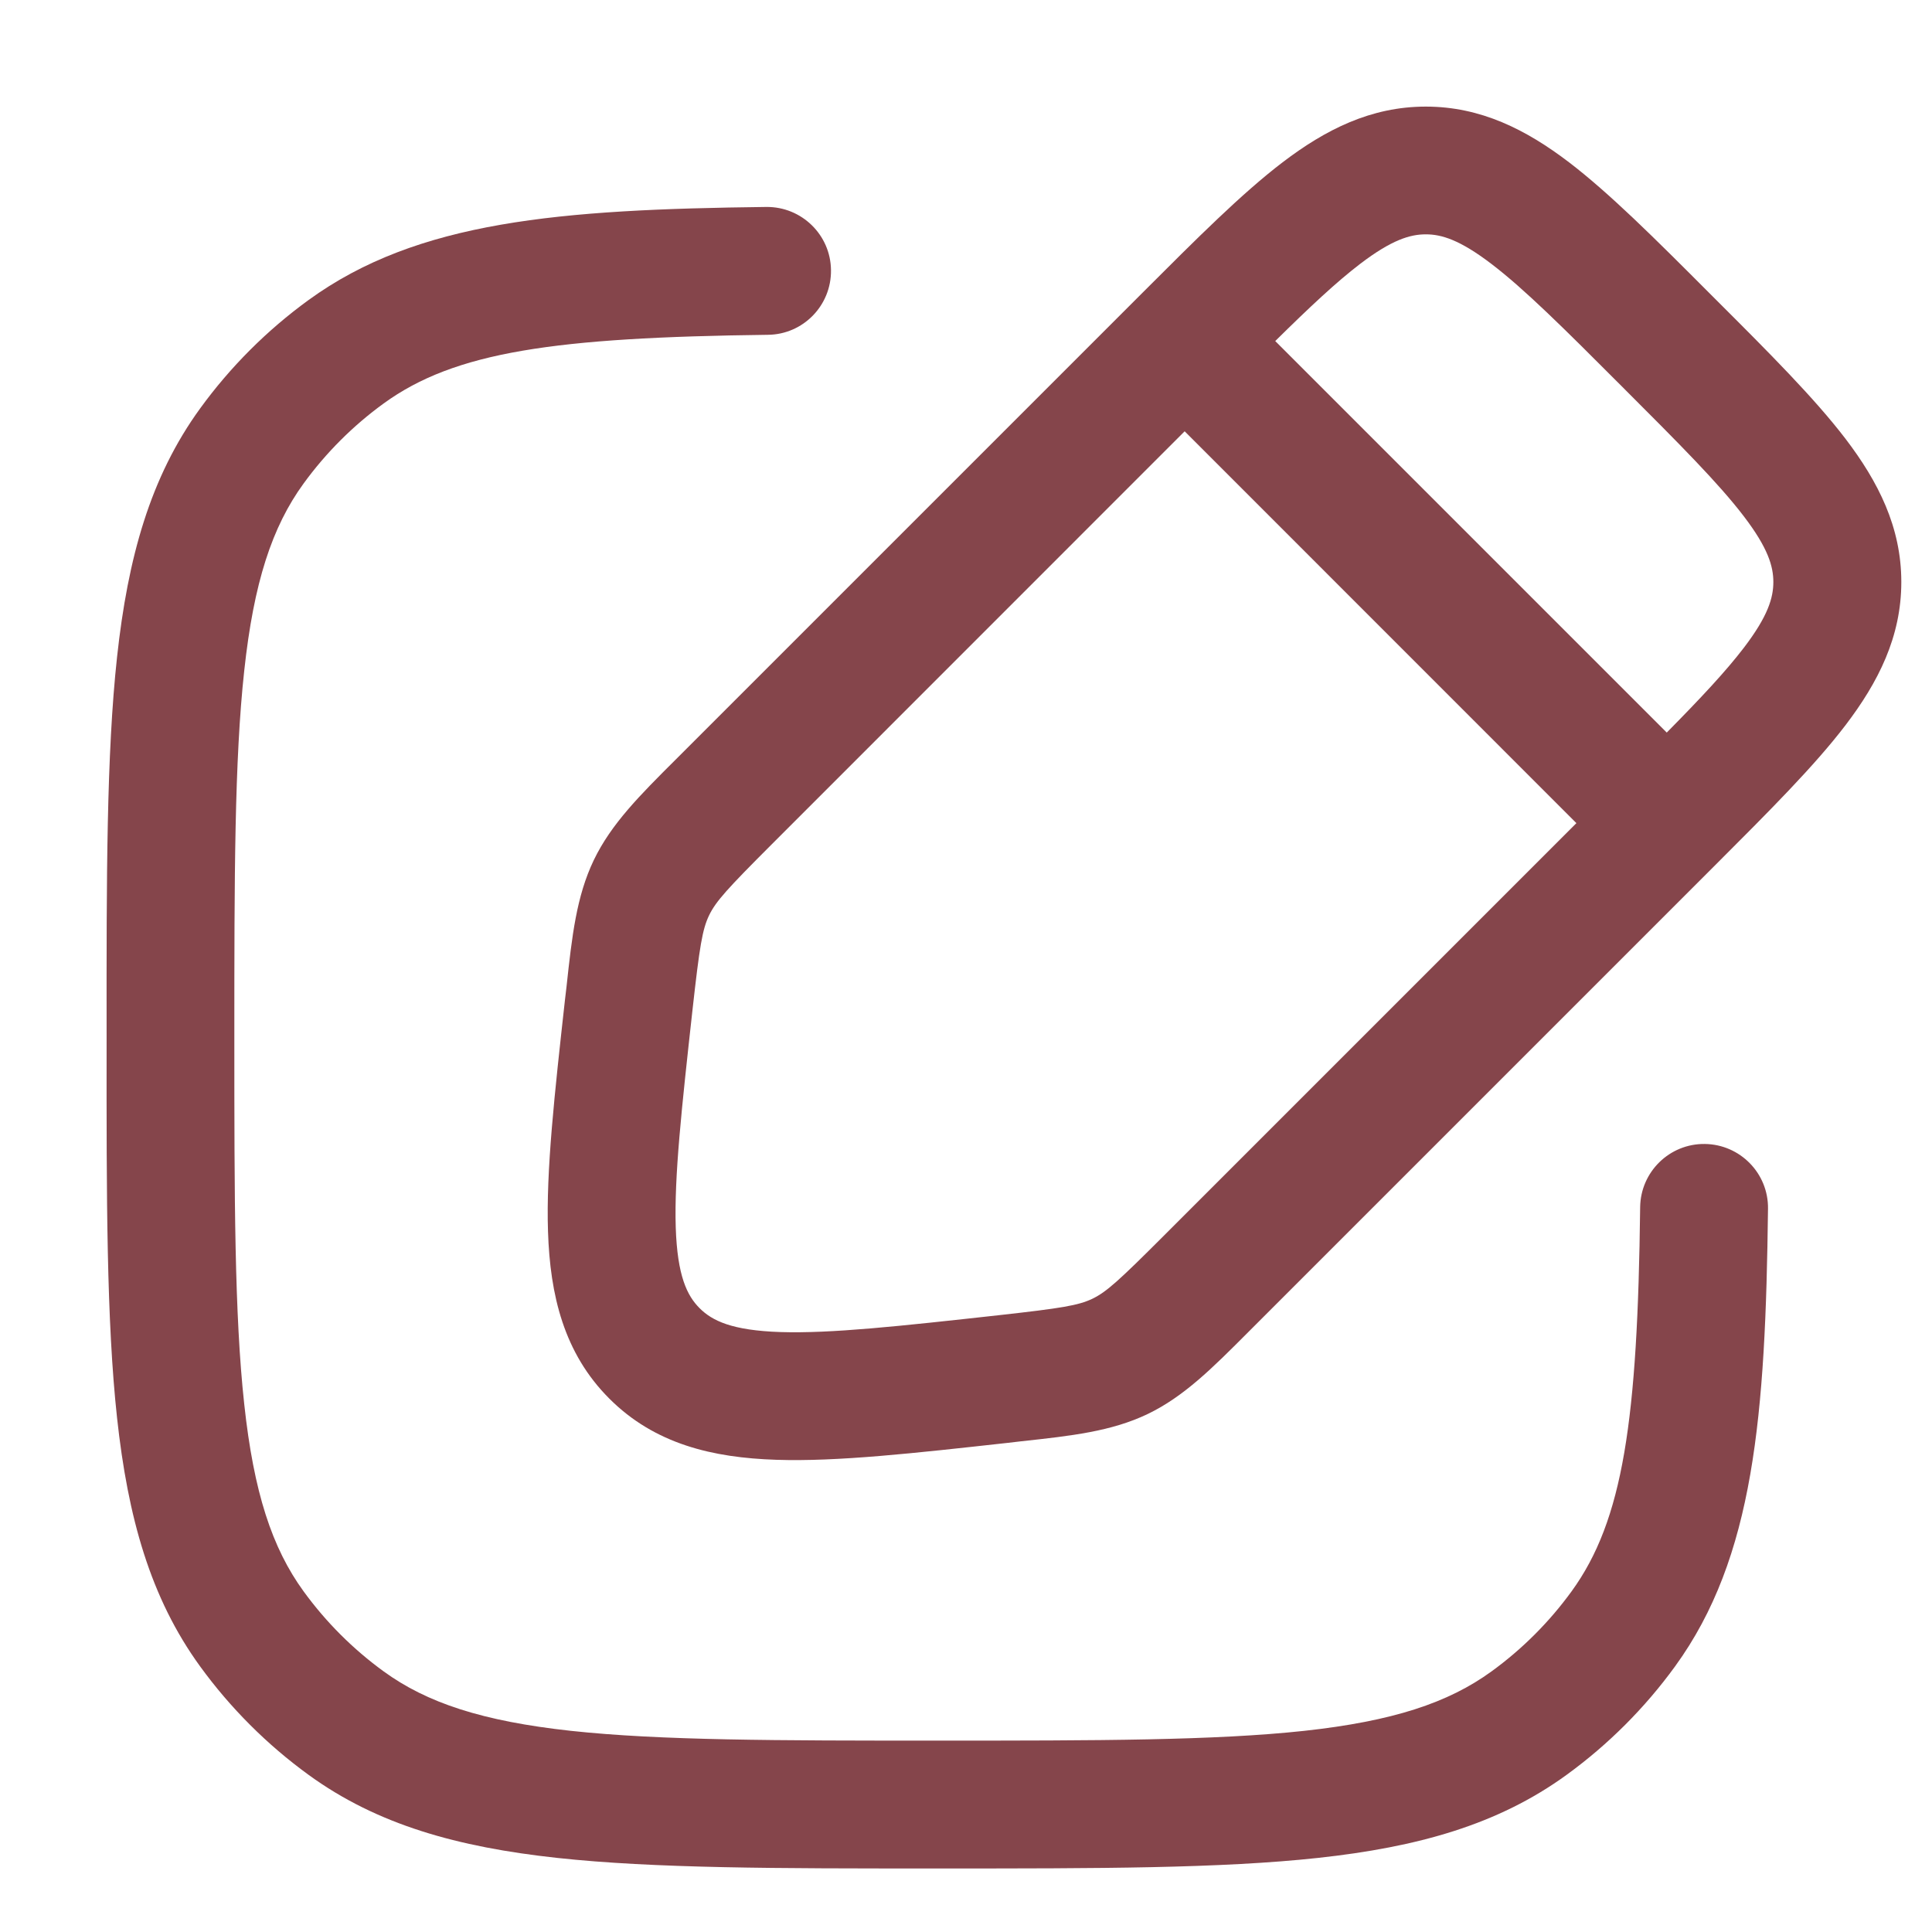
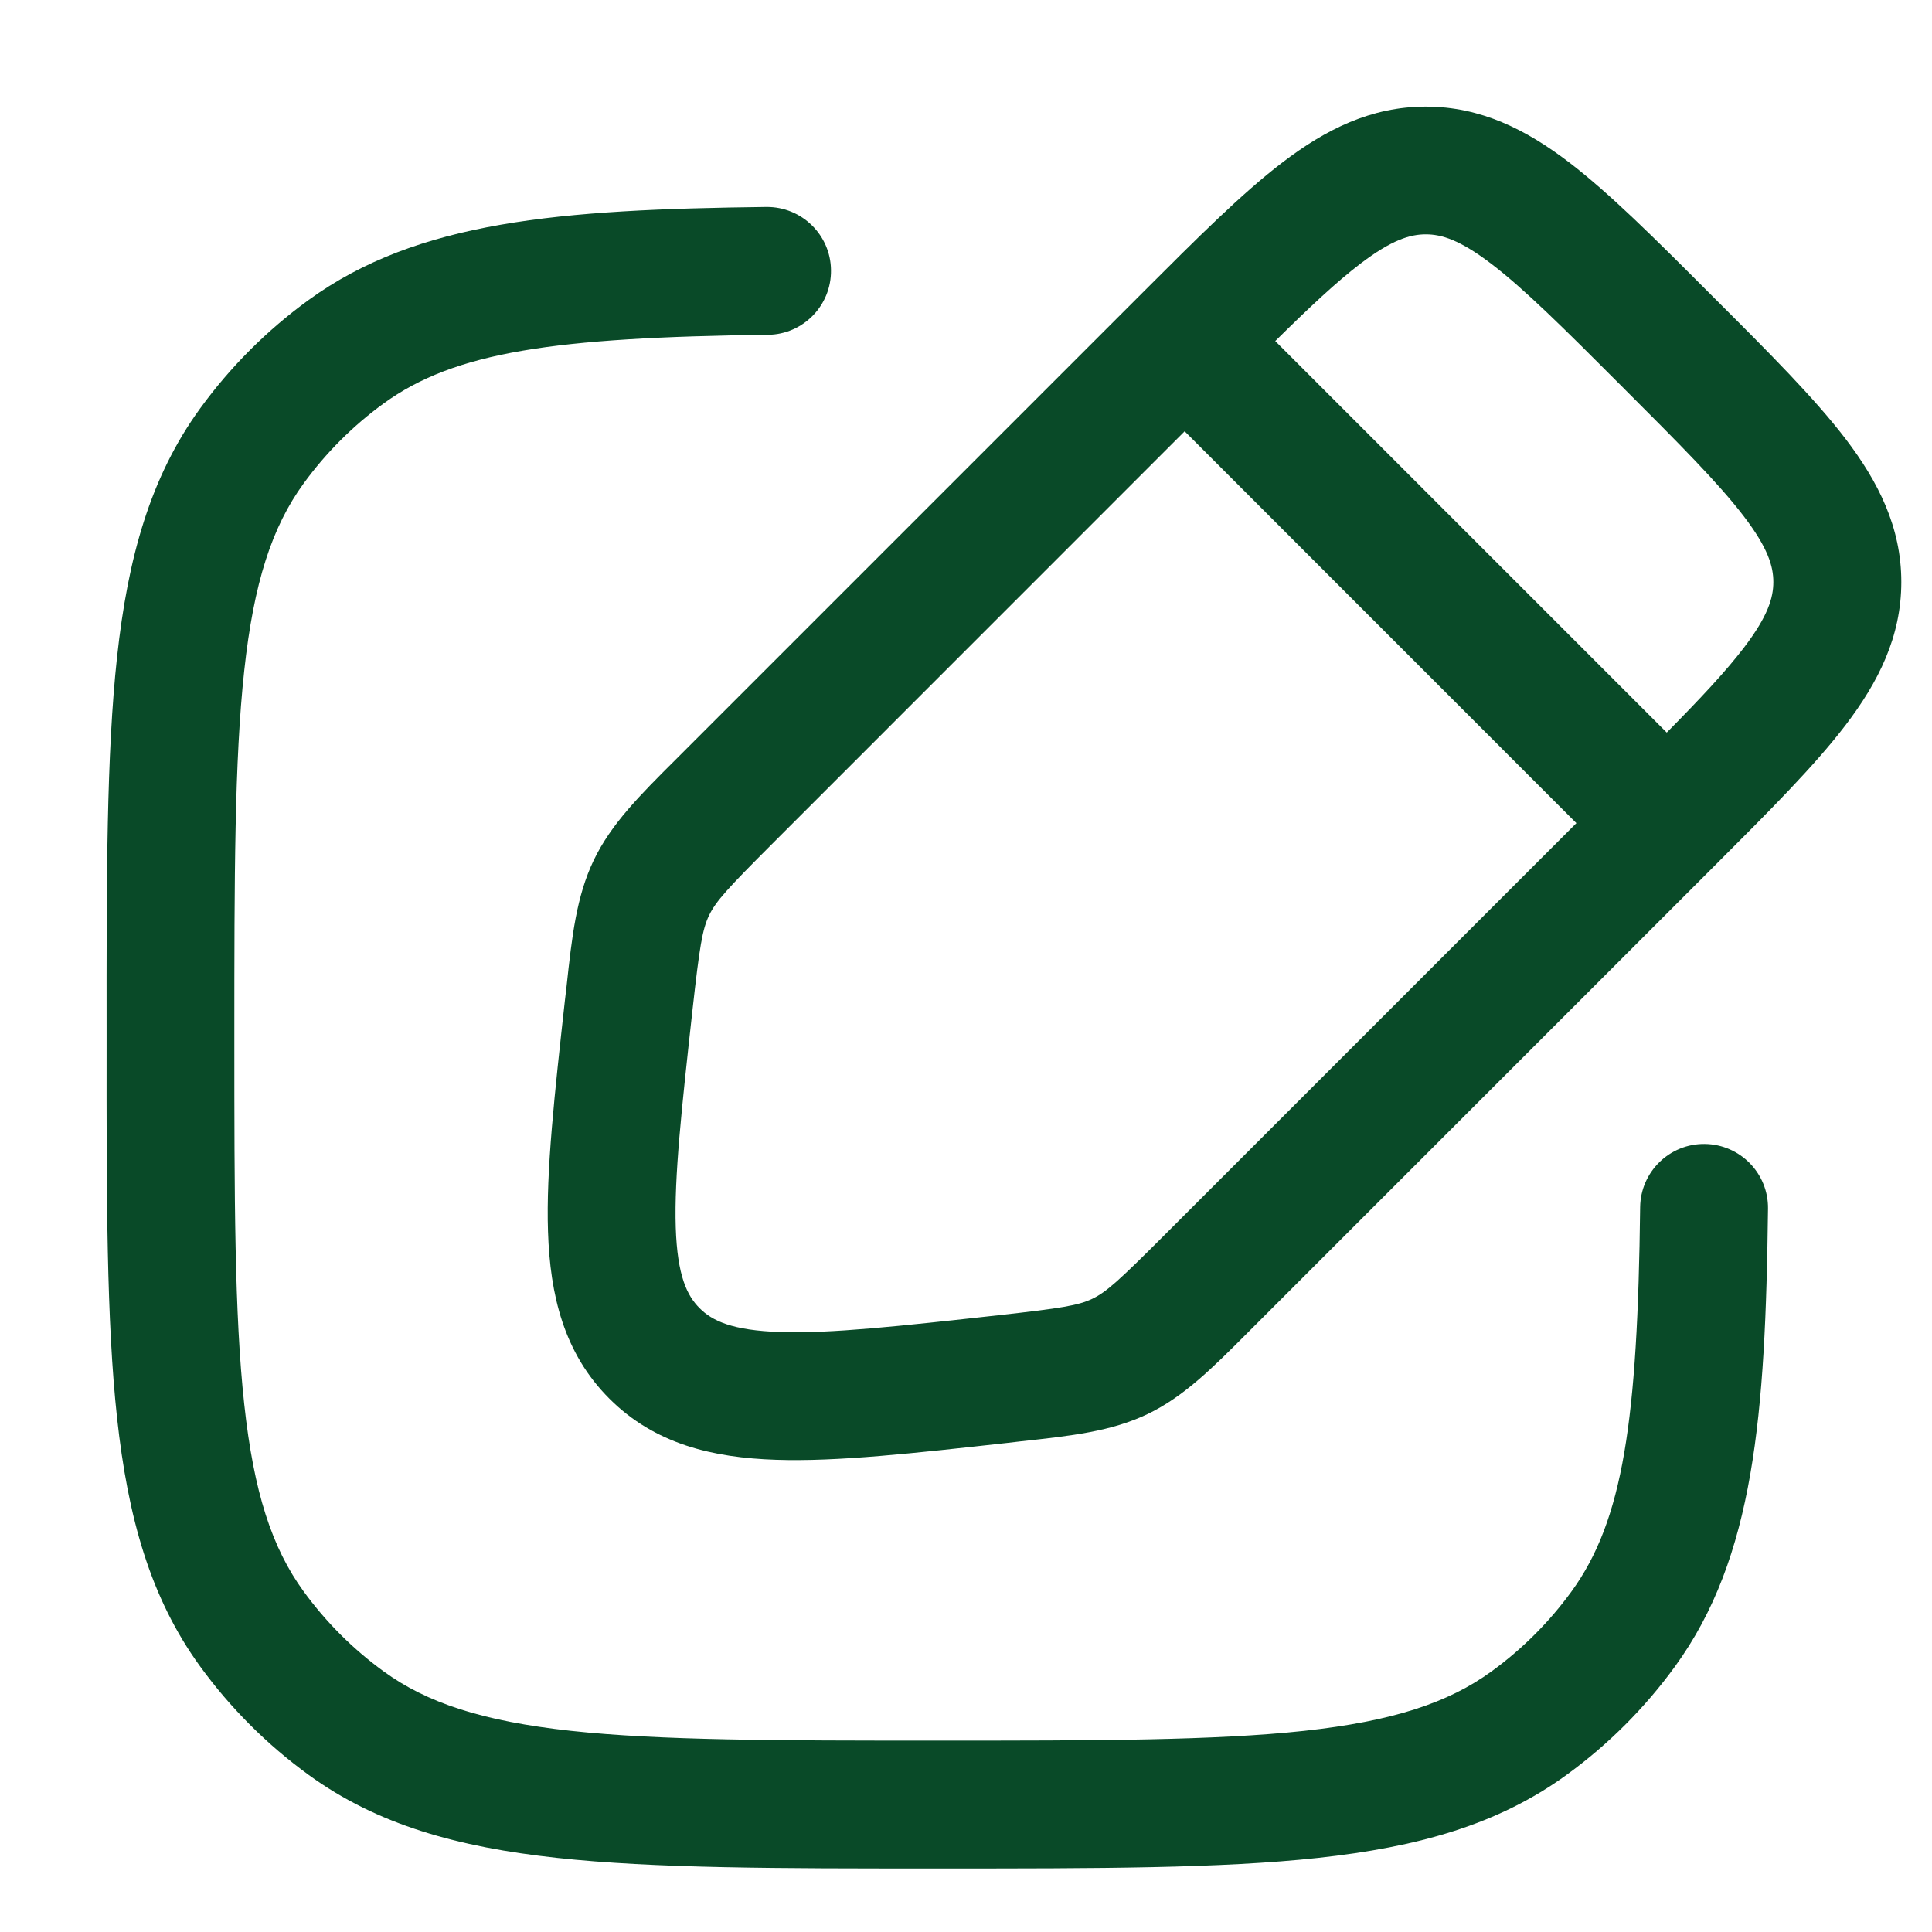
<svg xmlns="http://www.w3.org/2000/svg" width="17" height="17" viewBox="0 0 17 17" fill="none">
  <g id="Edit Square">
    <g id="Vector">
-       <path fill-rule="evenodd" clip-rule="evenodd" d="M12.546 0.938C12.063 0.938 11.664 1.14 11.286 1.428C10.928 1.701 10.531 2.098 10.054 2.575L5.944 6.685C5.628 7 5.378 7.25 5.225 7.568C5.072 7.887 5.033 8.237 4.985 8.681L4.971 8.8C4.88 9.623 4.804 10.302 4.822 10.836C4.84 11.395 4.961 11.906 5.361 12.306C5.761 12.707 6.272 12.827 6.831 12.845C7.366 12.863 8.044 12.787 8.867 12.696L8.987 12.682C9.43 12.634 9.78 12.595 10.099 12.442C10.417 12.289 10.667 12.039 10.982 11.723L15.092 7.613C15.569 7.136 15.966 6.739 16.239 6.381C16.527 6.003 16.73 5.604 16.73 5.121C16.73 4.638 16.527 4.239 16.239 3.861C15.966 3.504 15.569 3.106 15.092 2.63L15.037 2.575C14.561 2.098 14.163 1.701 13.806 1.428C13.428 1.14 13.029 0.938 12.546 0.938ZM14.666 6.446L11.221 3.001C11.525 2.701 11.76 2.481 11.968 2.322C12.246 2.11 12.408 2.062 12.546 2.062C12.684 2.062 12.845 2.11 13.123 2.322C13.414 2.544 13.758 2.886 14.269 3.398C14.78 3.909 15.123 4.253 15.345 4.544C15.557 4.822 15.604 4.983 15.604 5.121C15.604 5.26 15.557 5.421 15.345 5.699C15.186 5.907 14.966 6.142 14.666 6.446ZM10.424 3.795L13.871 7.243L10.24 10.874C9.845 11.269 9.736 11.368 9.612 11.428C9.488 11.487 9.342 11.511 8.786 11.573C7.909 11.67 7.311 11.735 6.868 11.721C6.439 11.707 6.266 11.621 6.156 11.511C6.046 11.401 5.96 11.228 5.946 10.8C5.932 10.356 5.997 9.758 6.094 8.881C6.156 8.325 6.18 8.179 6.239 8.055C6.299 7.931 6.398 7.822 6.793 7.427L10.424 3.795Z" fill="#85454B" />
-       <path d="M6.757 2.946C7.067 2.943 7.316 2.688 7.312 2.377C7.309 2.067 7.054 1.818 6.743 1.821C4.923 1.843 3.674 1.943 2.715 2.64C2.349 2.906 2.027 3.228 1.761 3.594C1.322 4.198 1.125 4.907 1.03 5.781C0.937 6.637 0.937 7.717 0.938 9.095V9.162C0.937 10.54 0.937 11.62 1.03 12.476C1.125 13.35 1.322 14.059 1.761 14.663C2.027 15.029 2.349 15.351 2.715 15.617C3.32 16.057 4.028 16.253 4.902 16.348C5.759 16.441 6.839 16.441 8.216 16.441H8.284C9.661 16.441 10.741 16.441 11.598 16.348C12.472 16.253 13.18 16.057 13.785 15.617C14.151 15.351 14.473 15.029 14.739 14.663C15.436 13.704 15.535 12.455 15.557 10.635C15.561 10.325 15.312 10.07 15.001 10.066C14.691 10.062 14.436 10.311 14.432 10.622C14.41 12.497 14.283 13.376 13.829 14.002C13.632 14.273 13.394 14.511 13.124 14.707C12.743 14.984 12.255 15.145 11.476 15.23C10.688 15.315 9.669 15.316 8.25 15.316C6.831 15.316 5.812 15.315 5.024 15.23C4.245 15.145 3.757 14.984 3.376 14.707C3.106 14.511 2.868 14.273 2.671 14.002C2.394 13.621 2.233 13.133 2.149 12.355C2.063 11.566 2.062 10.547 2.062 9.128C2.062 7.71 2.063 6.691 2.149 5.902C2.233 5.124 2.394 4.636 2.671 4.255C2.868 3.984 3.106 3.746 3.376 3.55C4.002 3.095 4.881 2.969 6.757 2.946Z" fill="#85454B" />
+       <path fill-rule="evenodd" clip-rule="evenodd" d="M12.546 0.938C12.063 0.938 11.664 1.14 11.286 1.428C10.928 1.701 10.531 2.098 10.054 2.575L5.944 6.685C5.628 7 5.378 7.25 5.225 7.568C5.072 7.887 5.033 8.237 4.985 8.681L4.971 8.8C4.88 9.623 4.804 10.302 4.822 10.836C4.84 11.395 4.961 11.906 5.361 12.306C5.761 12.707 6.272 12.827 6.831 12.845C7.366 12.863 8.044 12.787 8.867 12.696L8.987 12.682C9.43 12.634 9.78 12.595 10.099 12.442C10.417 12.289 10.667 12.039 10.982 11.723L15.092 7.613C15.569 7.136 15.966 6.739 16.239 6.381C16.527 6.003 16.73 5.604 16.73 5.121C16.73 4.638 16.527 4.239 16.239 3.861C15.966 3.504 15.569 3.106 15.092 2.63L15.037 2.575C14.561 2.098 14.163 1.701 13.806 1.428C13.428 1.14 13.029 0.938 12.546 0.938ZM14.666 6.446L11.221 3.001C11.525 2.701 11.76 2.481 11.968 2.322C12.246 2.11 12.408 2.062 12.546 2.062C12.684 2.062 12.845 2.11 13.123 2.322C13.414 2.544 13.758 2.886 14.269 3.398C14.78 3.909 15.123 4.253 15.345 4.544C15.557 4.822 15.604 4.983 15.604 5.121C15.604 5.26 15.557 5.421 15.345 5.699C15.186 5.907 14.966 6.142 14.666 6.446ZM10.424 3.795L13.871 7.243L10.24 10.874C9.845 11.269 9.736 11.368 9.612 11.428C9.488 11.487 9.342 11.511 8.786 11.573C7.909 11.67 7.311 11.735 6.868 11.721C6.439 11.707 6.266 11.621 6.156 11.511C6.046 11.401 5.96 11.228 5.946 10.8C5.932 10.356 5.997 9.758 6.094 8.881C6.156 8.325 6.18 8.179 6.239 8.055C6.299 7.931 6.398 7.822 6.793 7.427L10.424 3.795Z" fill="#094A28" />
+       <path d="M6.757 2.946C7.067 2.943 7.316 2.688 7.312 2.377C7.309 2.067 7.054 1.818 6.743 1.821C4.923 1.843 3.674 1.943 2.715 2.64C2.349 2.906 2.027 3.228 1.761 3.594C1.322 4.198 1.125 4.907 1.03 5.781C0.937 6.637 0.937 7.717 0.938 9.095V9.162C0.937 10.54 0.937 11.62 1.03 12.476C1.125 13.35 1.322 14.059 1.761 14.663C2.027 15.029 2.349 15.351 2.715 15.617C3.32 16.057 4.028 16.253 4.902 16.348C5.759 16.441 6.839 16.441 8.216 16.441H8.284C9.661 16.441 10.741 16.441 11.598 16.348C12.472 16.253 13.18 16.057 13.785 15.617C14.151 15.351 14.473 15.029 14.739 14.663C15.436 13.704 15.535 12.455 15.557 10.635C15.561 10.325 15.312 10.07 15.001 10.066C14.691 10.062 14.436 10.311 14.432 10.622C14.41 12.497 14.283 13.376 13.829 14.002C13.632 14.273 13.394 14.511 13.124 14.707C12.743 14.984 12.255 15.145 11.476 15.23C10.688 15.315 9.669 15.316 8.25 15.316C6.831 15.316 5.812 15.315 5.024 15.23C4.245 15.145 3.757 14.984 3.376 14.707C3.106 14.511 2.868 14.273 2.671 14.002C2.394 13.621 2.233 13.133 2.149 12.355C2.063 11.566 2.062 10.547 2.062 9.128C2.062 7.71 2.063 6.691 2.149 5.902C2.233 5.124 2.394 4.636 2.671 4.255C2.868 3.984 3.106 3.746 3.376 3.55C4.002 3.095 4.881 2.969 6.757 2.946Z" fill="#094A28" />
    </g>
  </g>
</svg>
